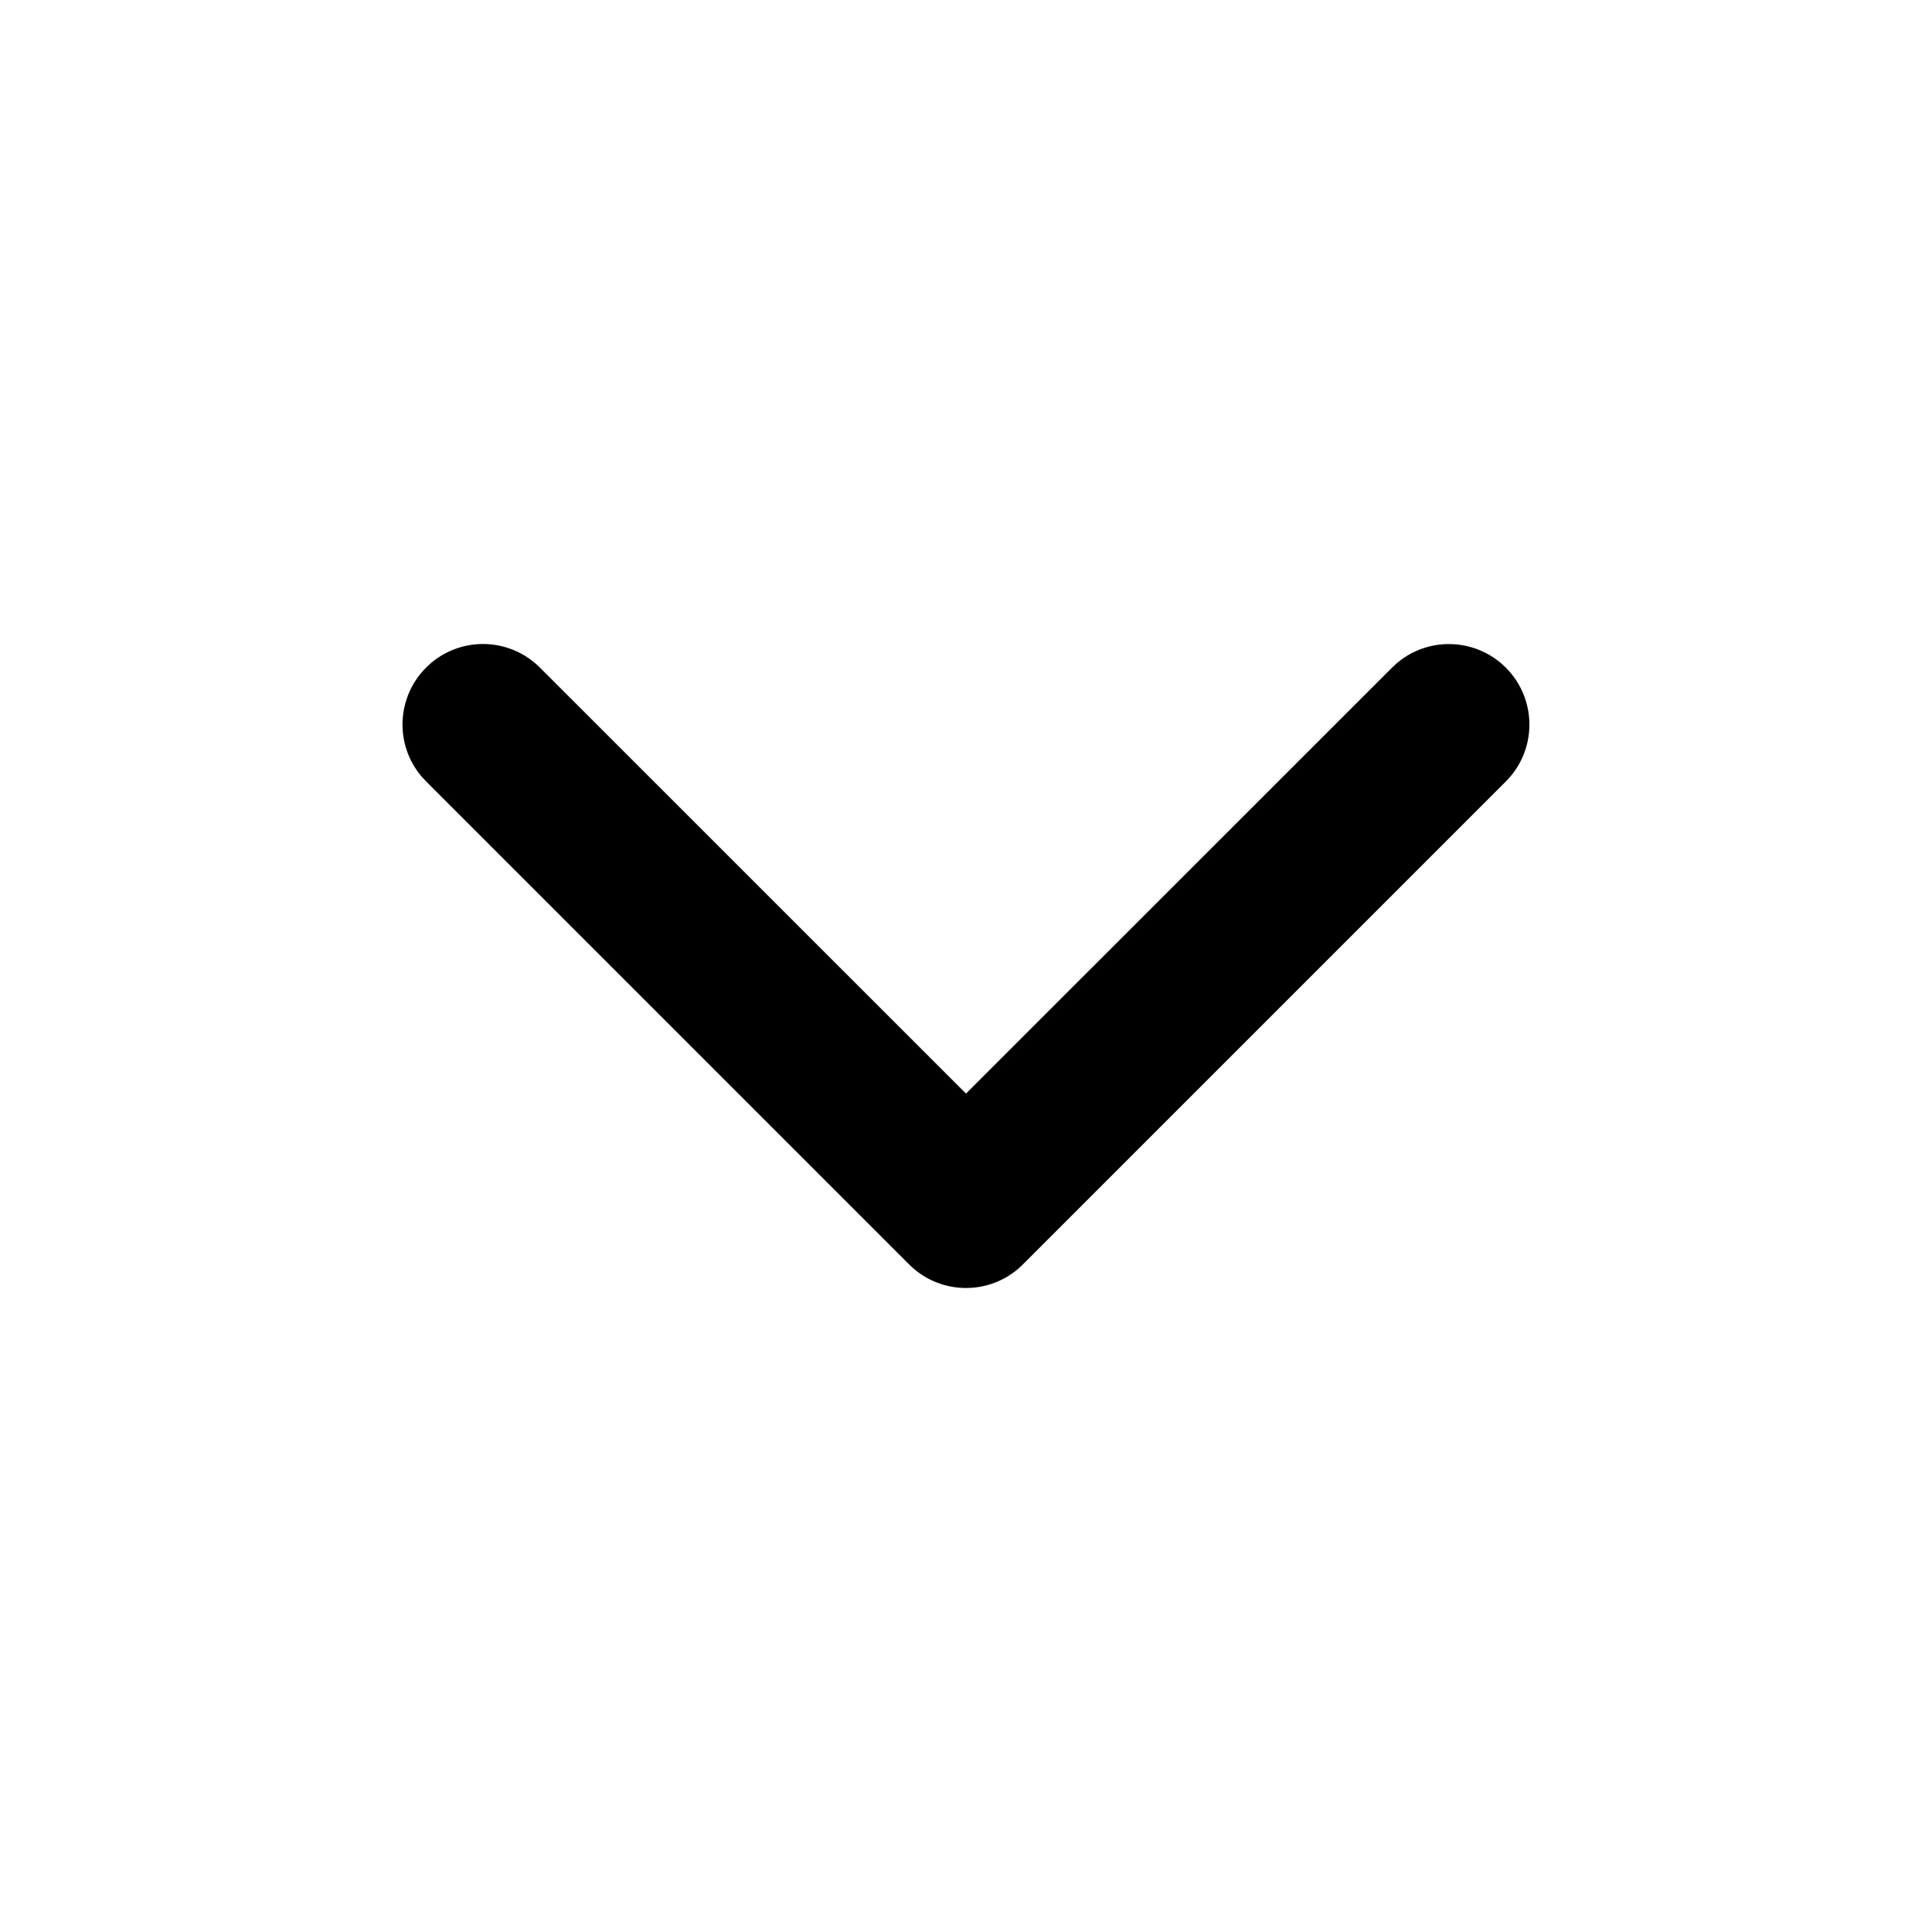
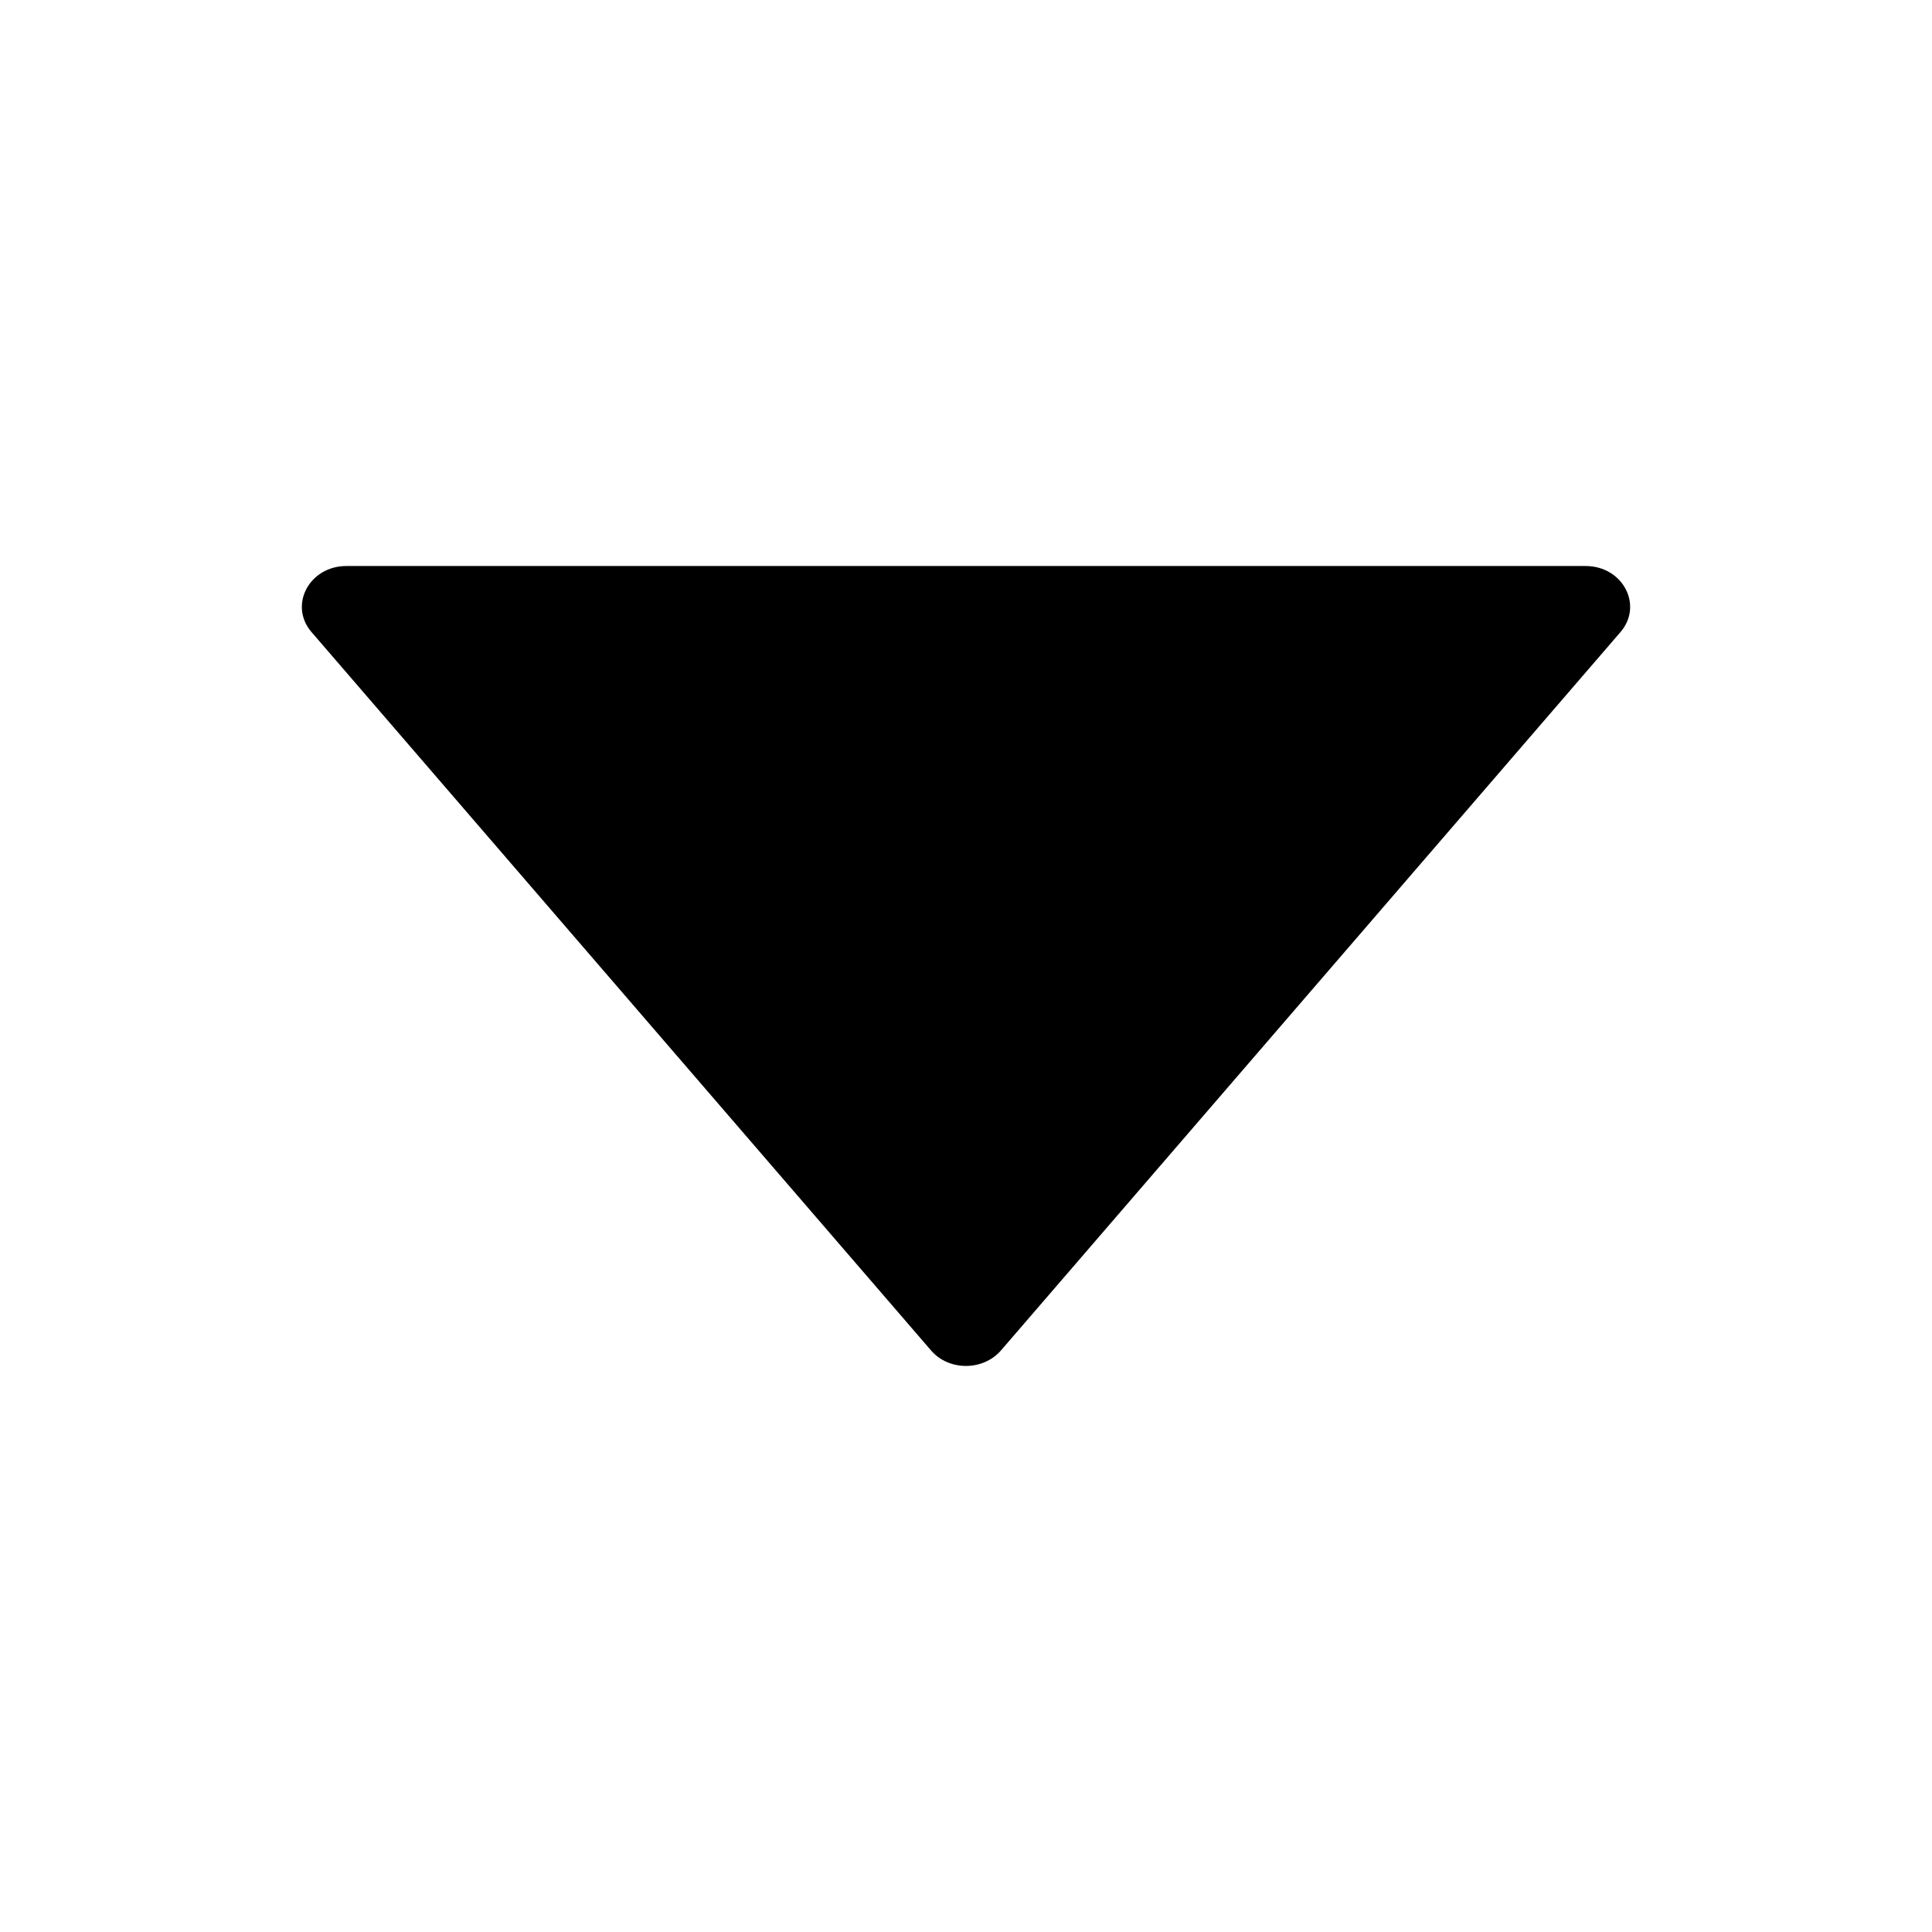
<svg xmlns="http://www.w3.org/2000/svg" viewBox="0 0 1024 1024" version="1.1" width="200" height="200">
-   <path d="M798.165 414.165a42.667 42.667 0 0 0-57.621-62.827l-2.709 2.496L512 579.627 286.165 353.835a42.667 42.667 0 0 0-57.621-2.496l-2.709 2.496a42.667 42.667 0 0 0-2.496 57.621l2.496 2.709 256 256a42.667 42.667 0 0 0 57.621 2.496l2.709-2.496 256-256z" />
+   <path d="M840.4 300H183.6c-19.7 0-30.7 20.8-18.5 35l328.4 380.8c9.4 10.9 27.5 10.9 37 0L858.9 335c12.2-14.2 1.2-35-18.5-35z" fill="currentColor" />
</svg>
